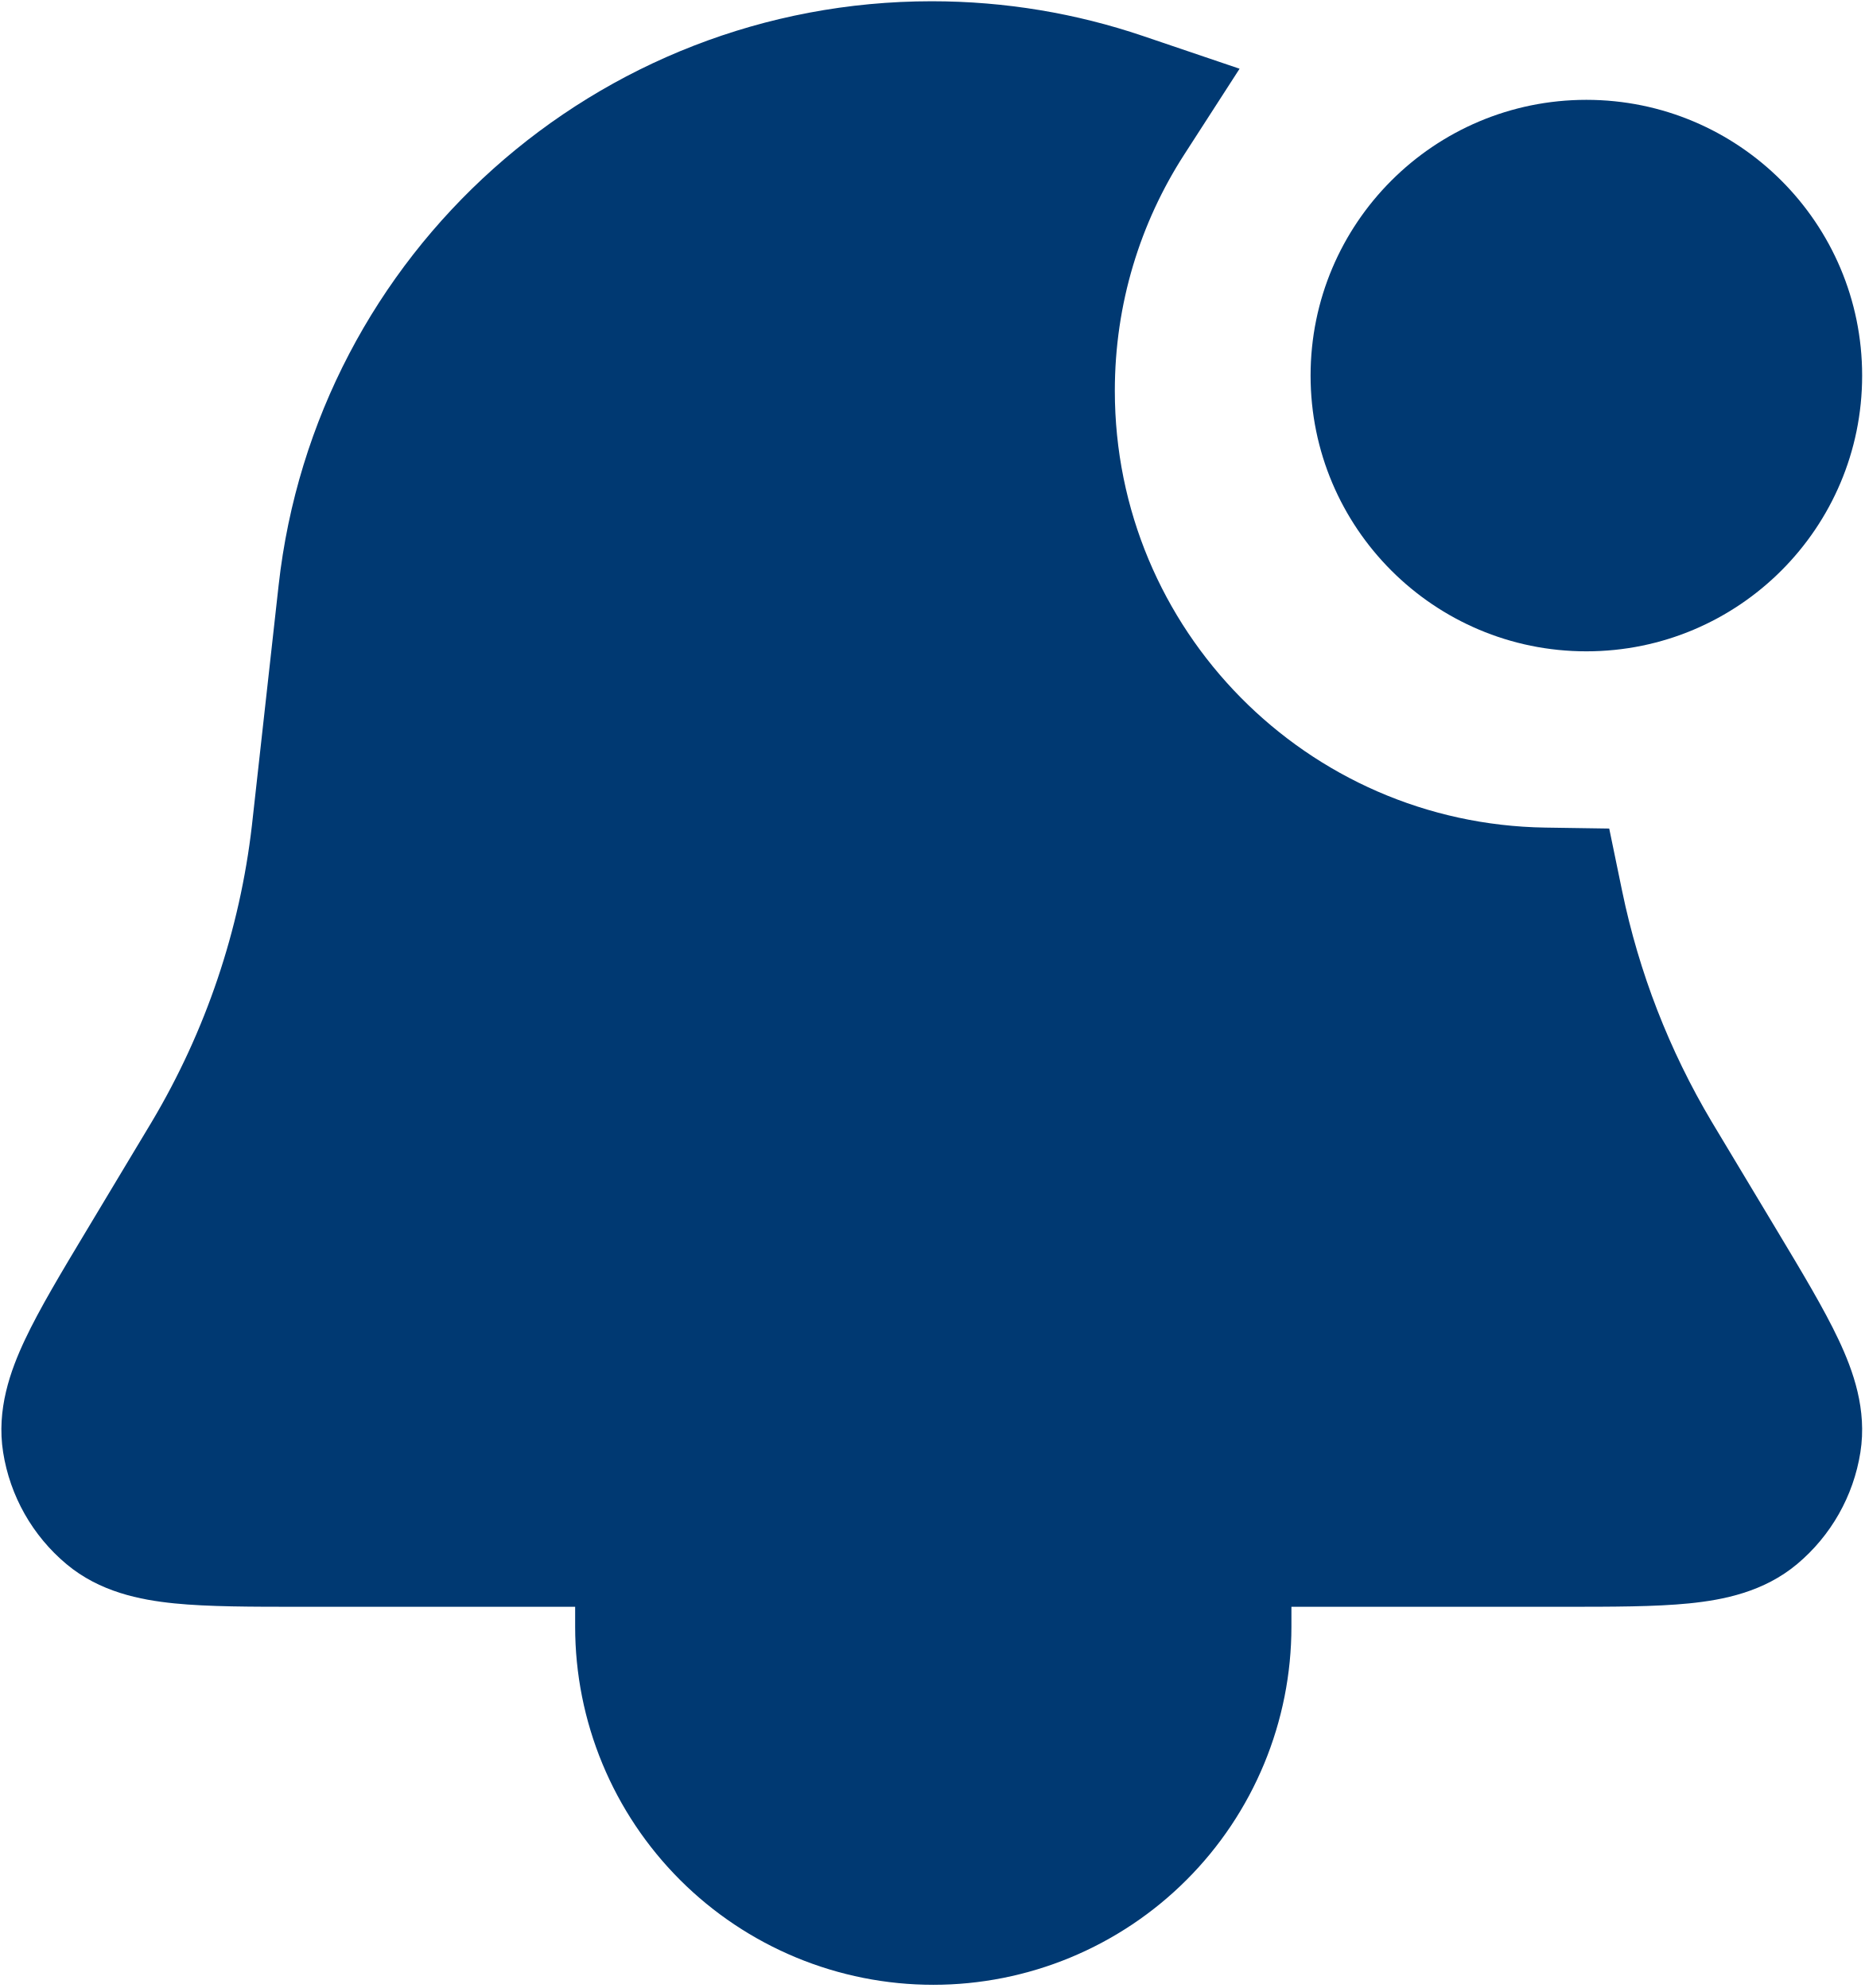
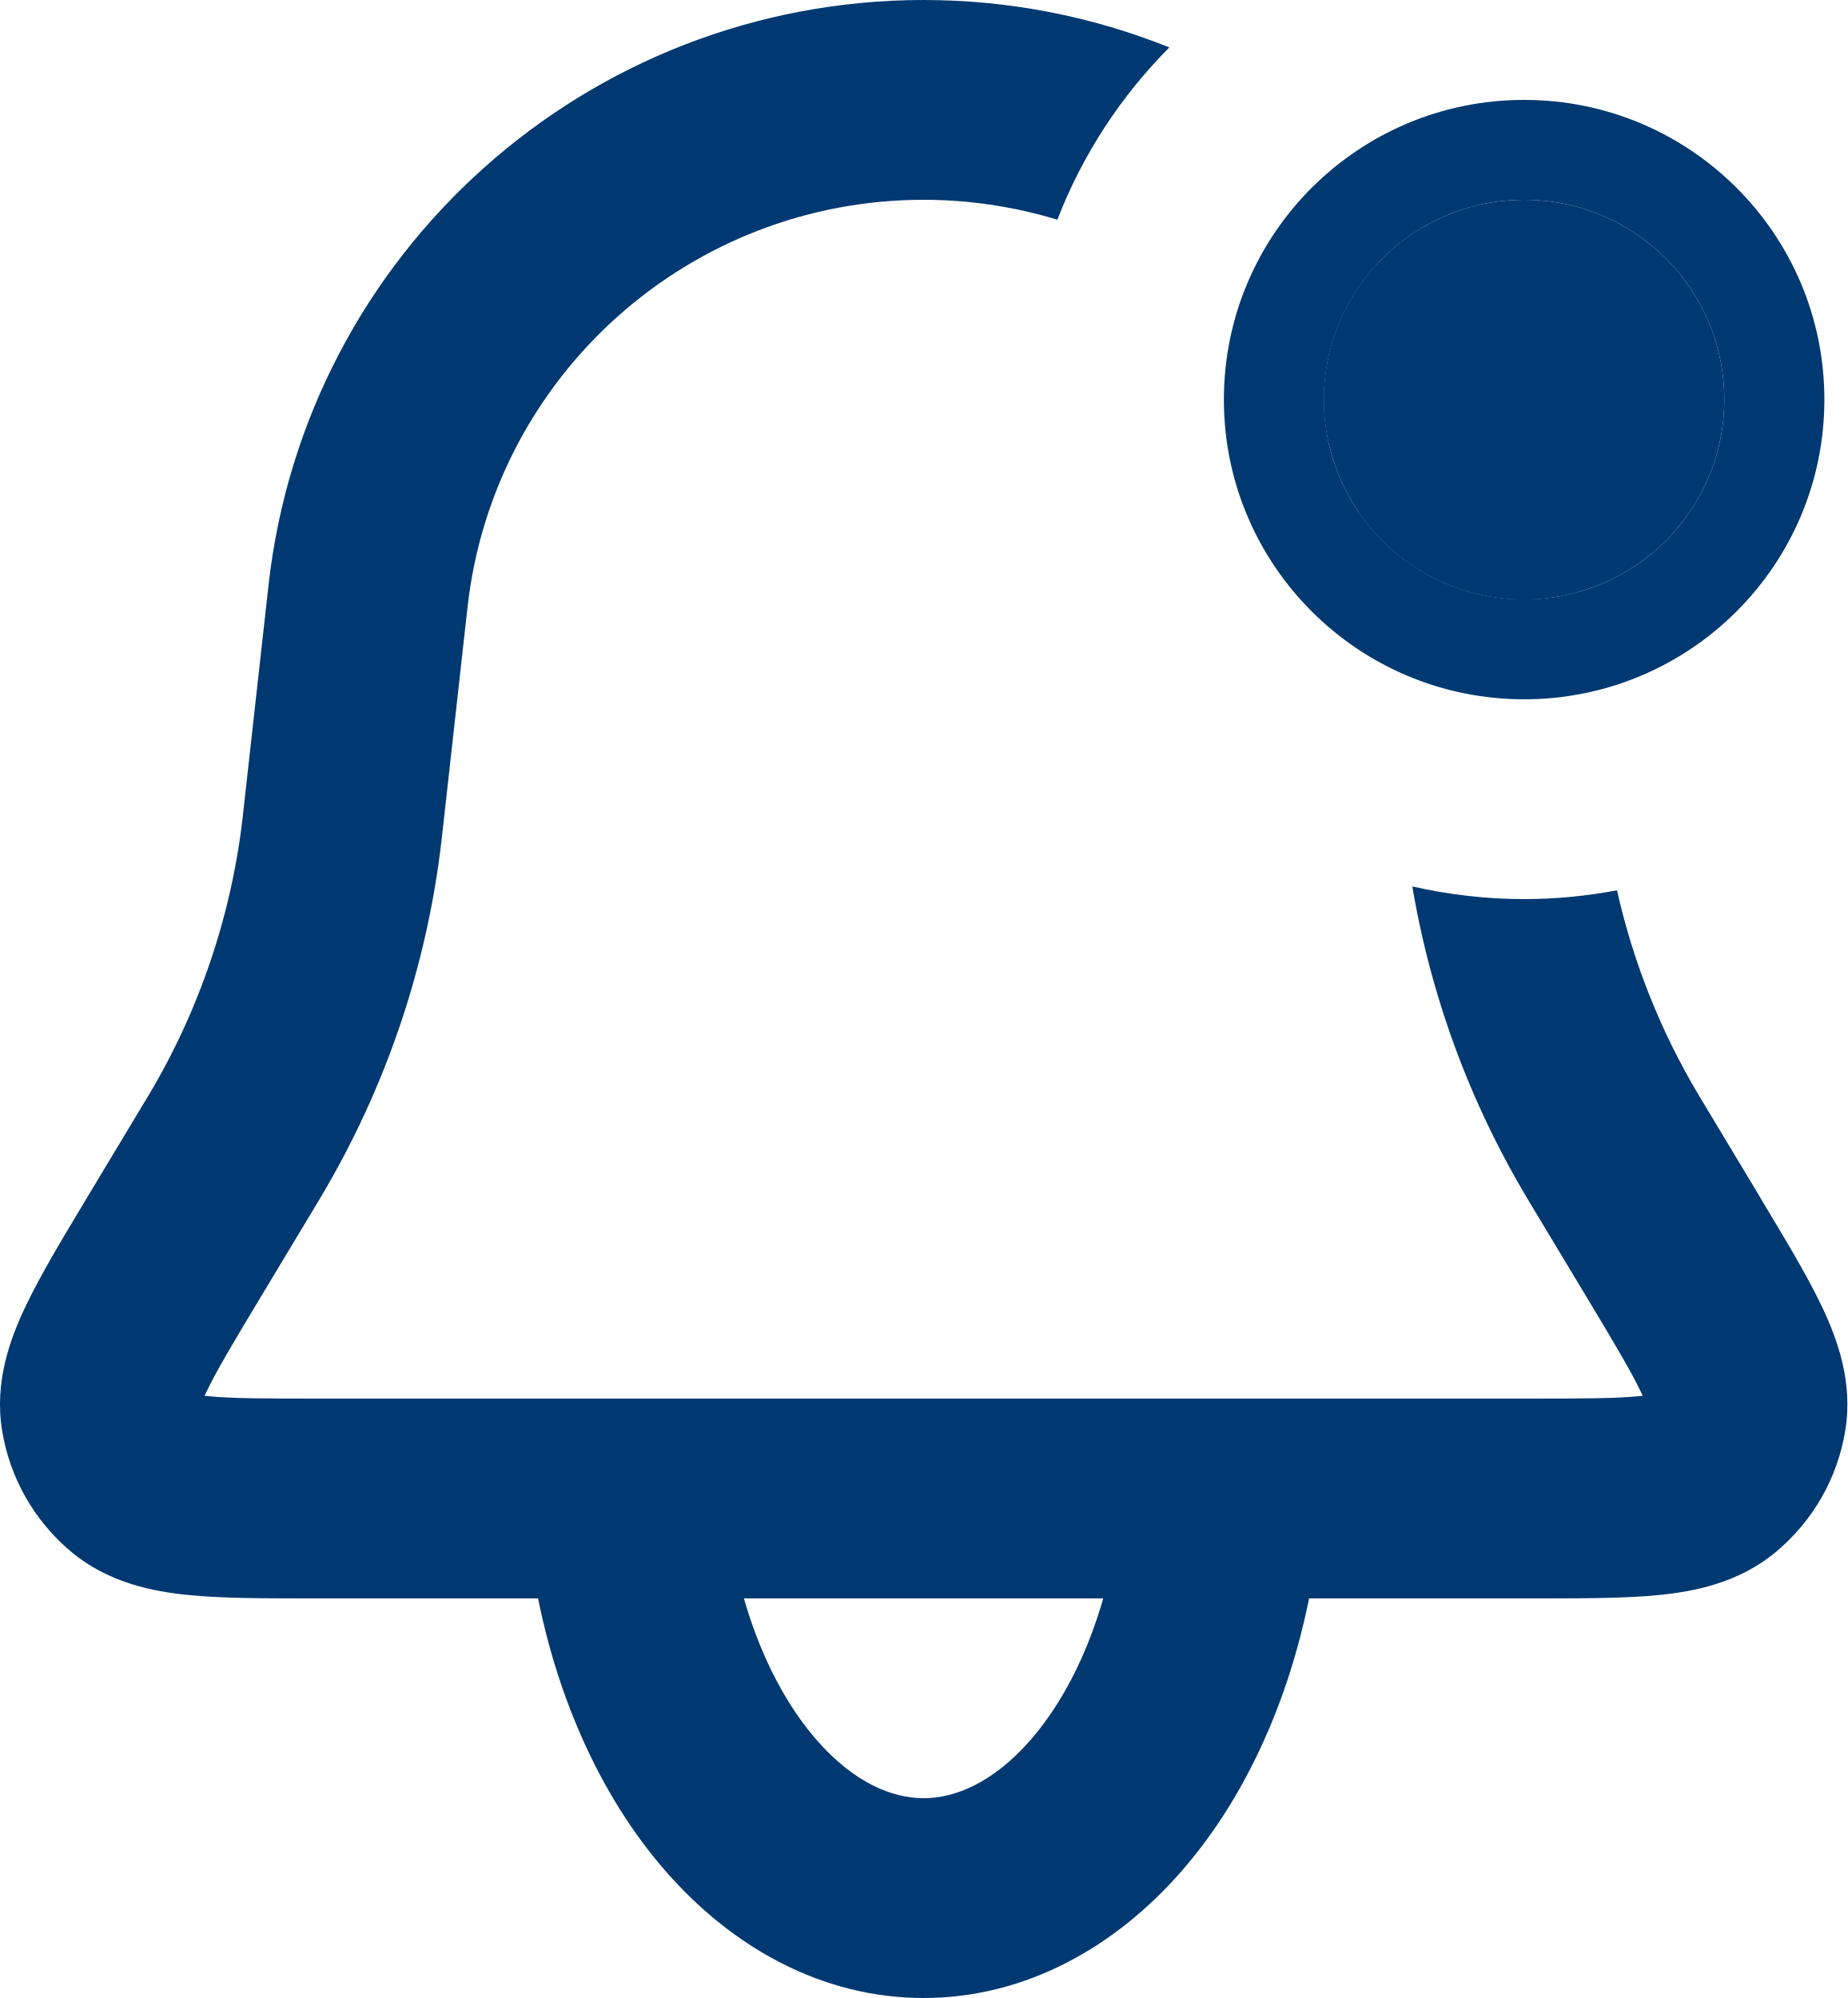
- <svg xmlns="http://www.w3.org/2000/svg" width="468" height="499" viewBox="0 0 468 499" fill="none">
-   <path d="M297.203 38.8L311.1 17.251L286.815 9.02C270.129 3.364 252.296 0.314 233.846 0.314C149.814 0.314 79.204 63.462 69.921 146.954L63.229 207.136L63.225 207.17C60.2 233.471 51.634 258.833 38.091 281.587L38.072 281.618L21.825 308.683C15.461 319.282 9.92 328.51 6.269 336.259C2.568 344.11 -0.907 353.815 0.787 364.545C2.519 375.515 8.167 385.484 16.684 392.608C25.014 399.576 35.121 401.589 43.759 402.458C52.285 403.315 63.05 403.314 75.418 403.314L144.345 403.314V408.314C144.345 420.117 146.67 431.805 151.187 442.71C155.704 453.615 162.325 463.524 170.671 471.87C179.018 480.217 188.926 486.837 199.831 491.354C210.736 495.871 222.424 498.196 234.228 498.196C246.031 498.196 257.719 495.871 268.624 491.354C279.529 486.837 289.438 480.217 297.784 471.87C306.131 463.524 312.751 453.615 317.268 442.71C321.785 431.805 324.11 420.117 324.11 408.314V403.314L392.273 403.314C404.641 403.314 415.406 403.315 423.932 402.458C432.57 401.589 442.678 399.576 451.007 392.608C459.524 385.484 465.172 375.515 466.904 364.545C468.598 353.815 465.123 344.11 461.423 336.259C457.771 328.51 452.23 319.282 445.866 308.683L429.619 281.618L429.6 281.587C418.915 263.635 411.328 244.059 407.116 223.68L403.869 207.97L387.829 207.73C328 206.834 279.79 158.081 279.79 98.099C279.79 76.216 286.185 55.886 297.203 38.8Z" fill="#003972" />
-   <path d="M467.345 94.274C467.345 132.5 436.357 163.487 398.132 163.487C359.907 163.487 328.919 132.5 328.919 94.274C328.919 56.049 359.907 25.061 398.132 25.061C436.357 25.061 467.345 56.049 467.345 94.274Z" fill="#003972" />
+ <svg xmlns="http://www.w3.org/2000/svg" width="453" height="490" viewBox="0 0 453 490" fill="none">
+   <path d="M226.488 0C247.716 0 268.065 4.132 286.74 11.628C274.861 23.552 265.454 37.912 259.274 53.881C248.876 50.722 237.863 49 226.488 49C169.138 49.003 120.97 92.059 114.637 148.962L108.286 205.977C104.726 236.949 94.609 266.827 78.639 293.617L77.872 294.909L63.684 318.5C56.972 329.668 52.92 336.467 50.527 341.541C50.398 341.813 50.275 342.066 50.167 342.306C50.432 342.338 50.726 342.371 51.03 342.402C56.619 342.963 64.538 343 77.585 343H375.416C388.451 343 396.359 342.962 401.946 342.402C402.251 342.371 402.543 342.338 402.809 342.306C402.701 342.066 402.578 341.813 402.45 341.541C400.056 336.467 396.004 329.668 389.292 318.5L375.104 294.909L374.337 293.617C360.337 270.133 350.847 244.274 346.32 217.39C355.138 219.4 364.31 220.5 373.738 220.5C381.518 220.5 389.128 219.729 396.506 218.347C400.467 235.992 407.216 252.938 416.518 268.543L417.213 269.691L431.401 293.282L431.976 294.287C437.903 304.146 443.283 313.072 446.86 320.653C450.494 328.357 454.384 338.798 452.516 350.632C450.667 362.331 444.62 372.961 435.523 380.564C426.319 388.255 415.348 390.31 406.86 391.163C398.509 392.001 388.079 392.001 376.566 392H76.434C64.915 392.001 54.47 392.002 46.117 391.163C37.629 390.31 26.656 388.254 17.453 380.564C8.36 372.962 2.333 362.328 0.485 350.632C-1.385 338.797 2.506 328.358 6.141 320.653C9.717 313.074 15.076 304.142 21 294.287L21.599 293.282L35.787 269.691L36.482 268.543C48.899 247.711 56.744 224.485 59.514 200.402L59.658 199.063L65.841 143.555C74.936 61.836 144.128 0.003 226.488 0ZM348.765 55.843C369.523 79.789 383.4 109.992 387.135 143.555L387.303 145.038C382.991 146.274 378.448 147 373.738 147C356.871 146.998 341.997 138.5 333.163 125.563C331.169 119.63 328.706 113.931 325.805 108.503C325.064 105.119 324.655 101.606 324.655 98C324.655 80.05 334.343 64.377 348.765 55.843Z" fill="#003972" />
+   <path fill-rule="evenodd" clip-rule="evenodd" d="M289.819 458.786C273.367 477.689 251.267 490 226.472 490C201.677 490 179.578 477.689 163.126 458.786C146.789 440.015 136.002 414.948 131.196 388.093C128.813 374.773 137.697 362.046 151.04 359.667C164.383 357.287 177.132 366.156 179.515 379.476C183.099 399.507 190.798 415.871 200.178 426.649C209.443 437.294 218.852 441 226.472 441C234.092 441 243.502 437.294 252.766 426.649C262.146 415.871 269.845 399.507 273.43 379.477C275.813 366.156 288.562 357.287 301.905 359.667C315.247 362.046 324.132 374.773 321.748 388.093C316.943 414.948 306.155 440.015 289.819 458.786Z" fill="#003972" />
+   <path d="M422.818 98C422.818 125.062 400.846 147 373.738 147C346.63 147 324.655 125.062 324.655 98C324.655 70.938 346.627 49 373.735 49C400.843 49 422.818 70.938 422.818 98Z" fill="#003972" />
+   <path fill-rule="evenodd" clip-rule="evenodd" d="M447.36 98C447.36 138.593 414.397 171.5 373.735 171.5C333.073 171.5 300.11 138.593 300.11 98C300.11 57.407 333.073 24.5 373.735 24.5C414.397 24.5 447.36 57.407 447.36 98ZM373.738 147C400.846 147 422.818 125.062 422.818 98C422.818 70.938 400.843 49 373.735 49C346.627 49 324.655 70.938 324.655 98C324.655 125.062 346.63 147 373.738 147Z" fill="#003972" />
</svg>
